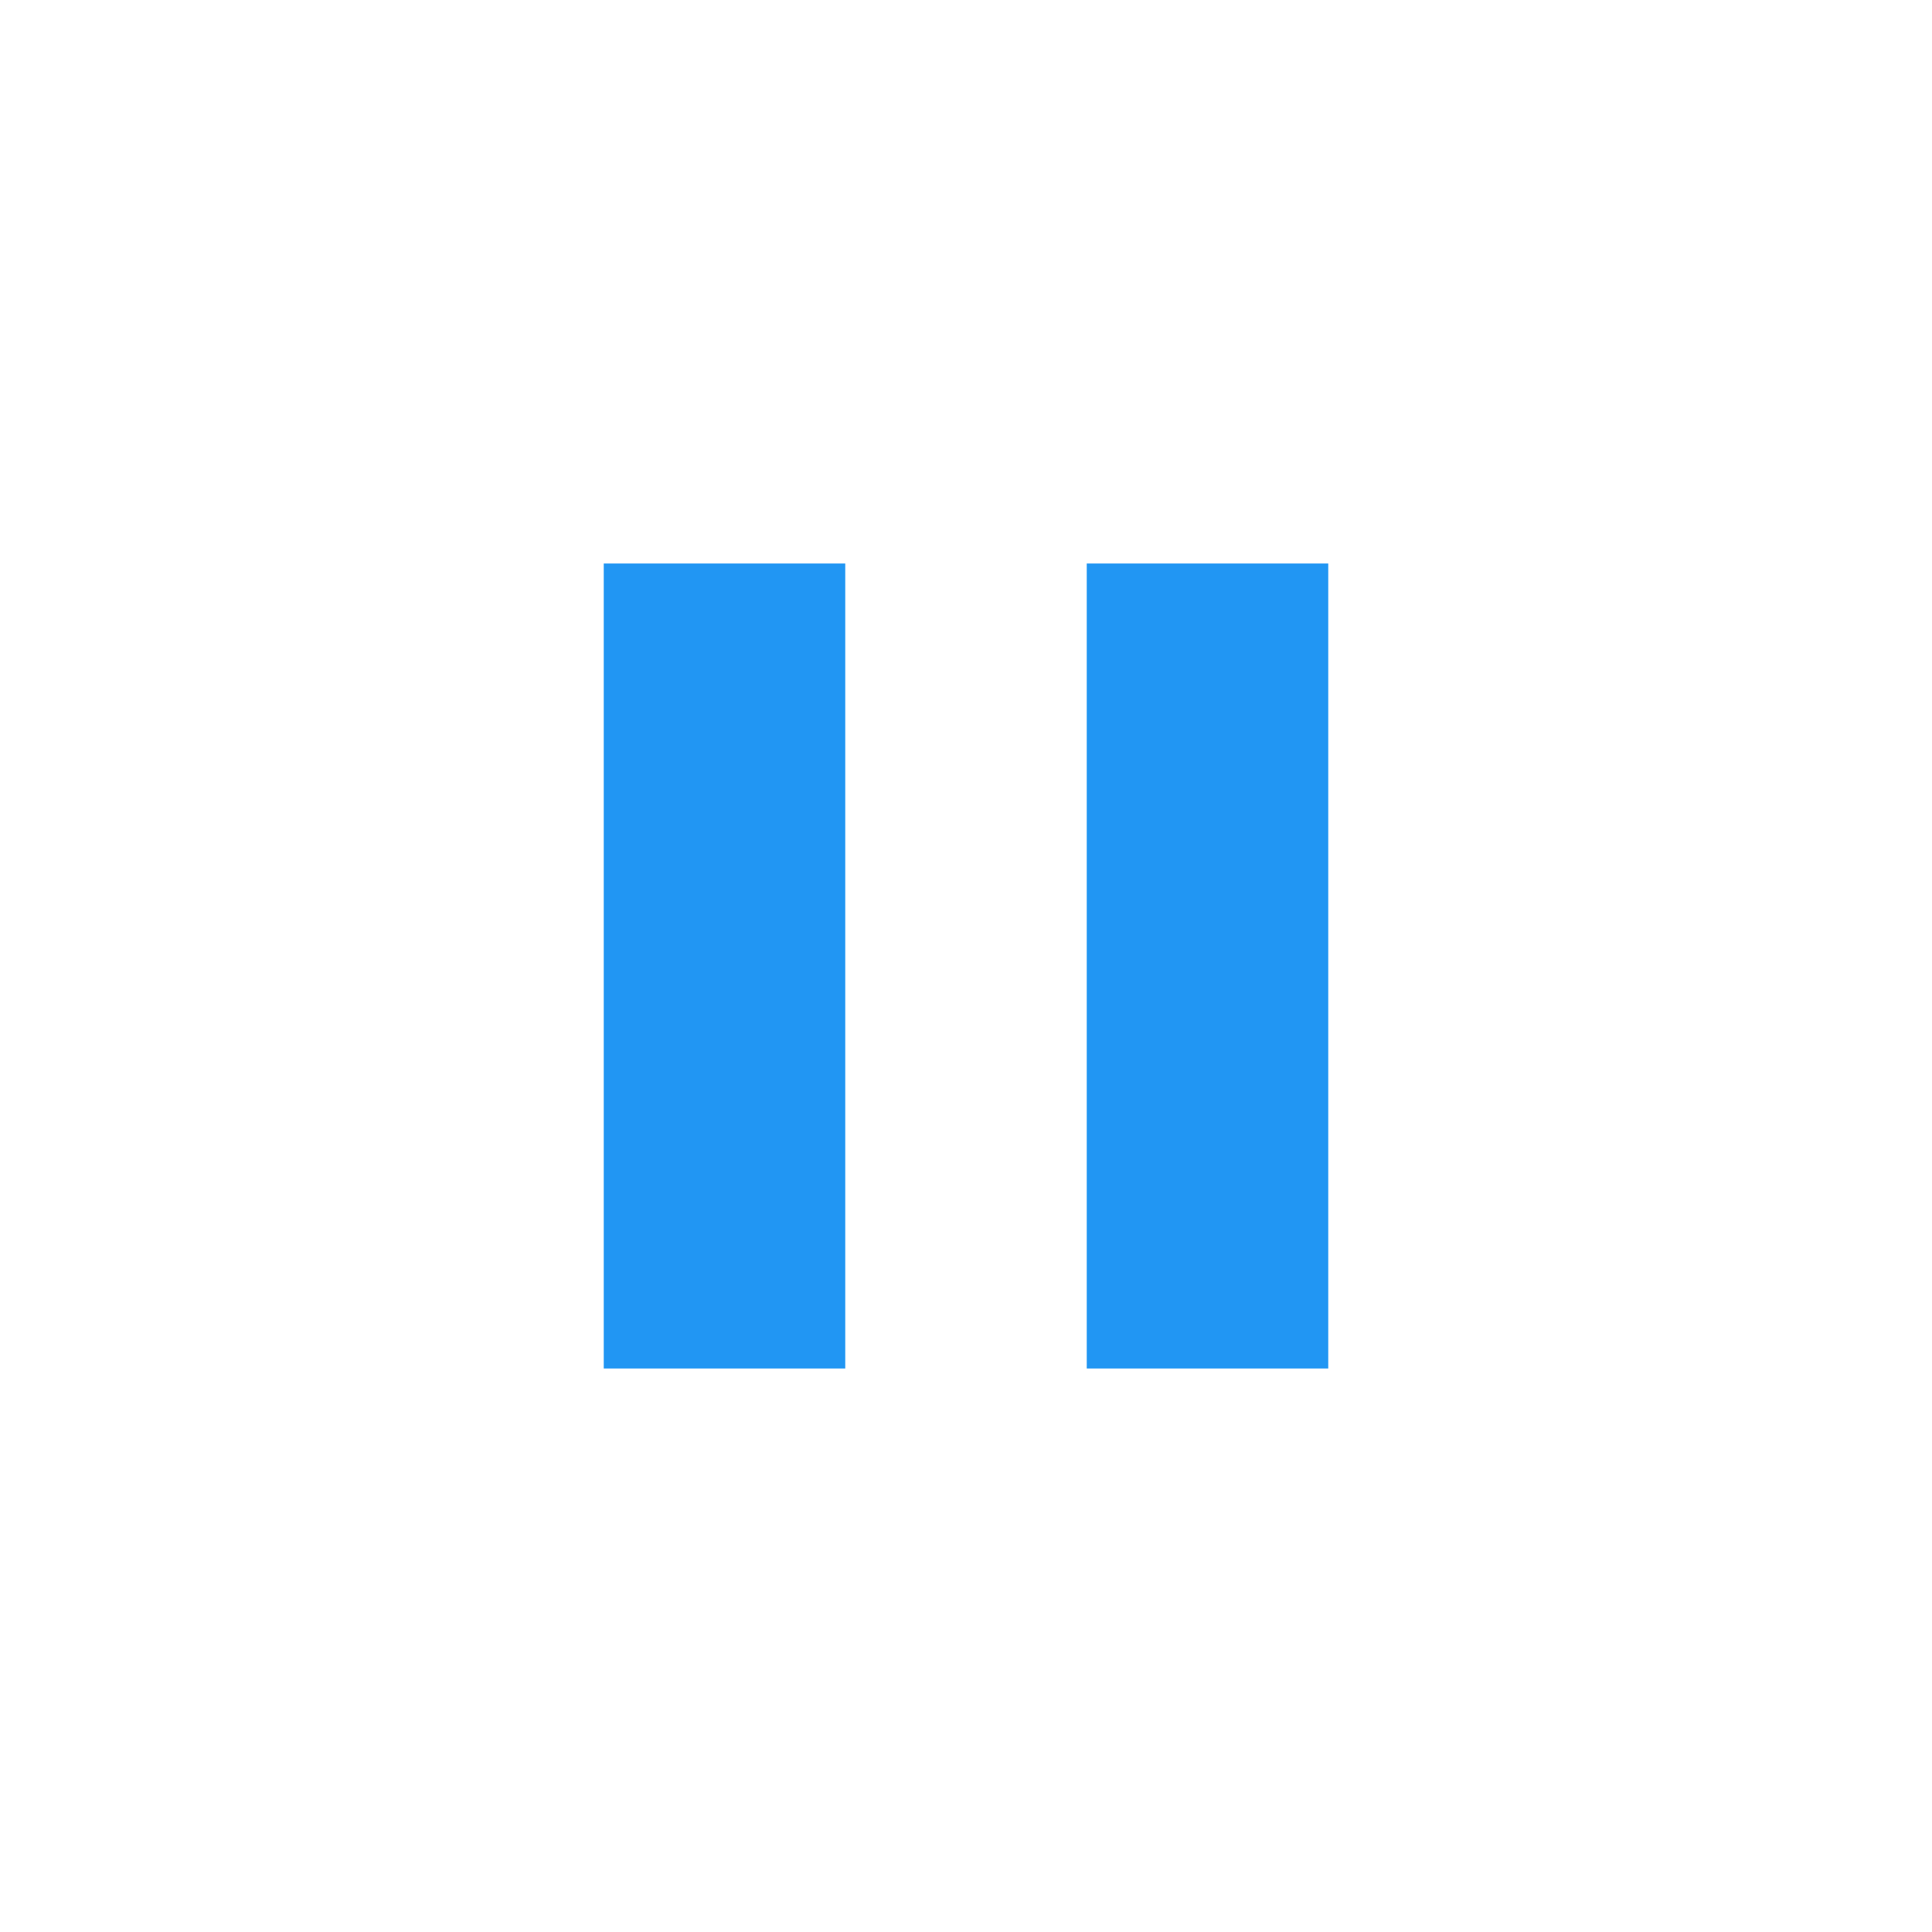
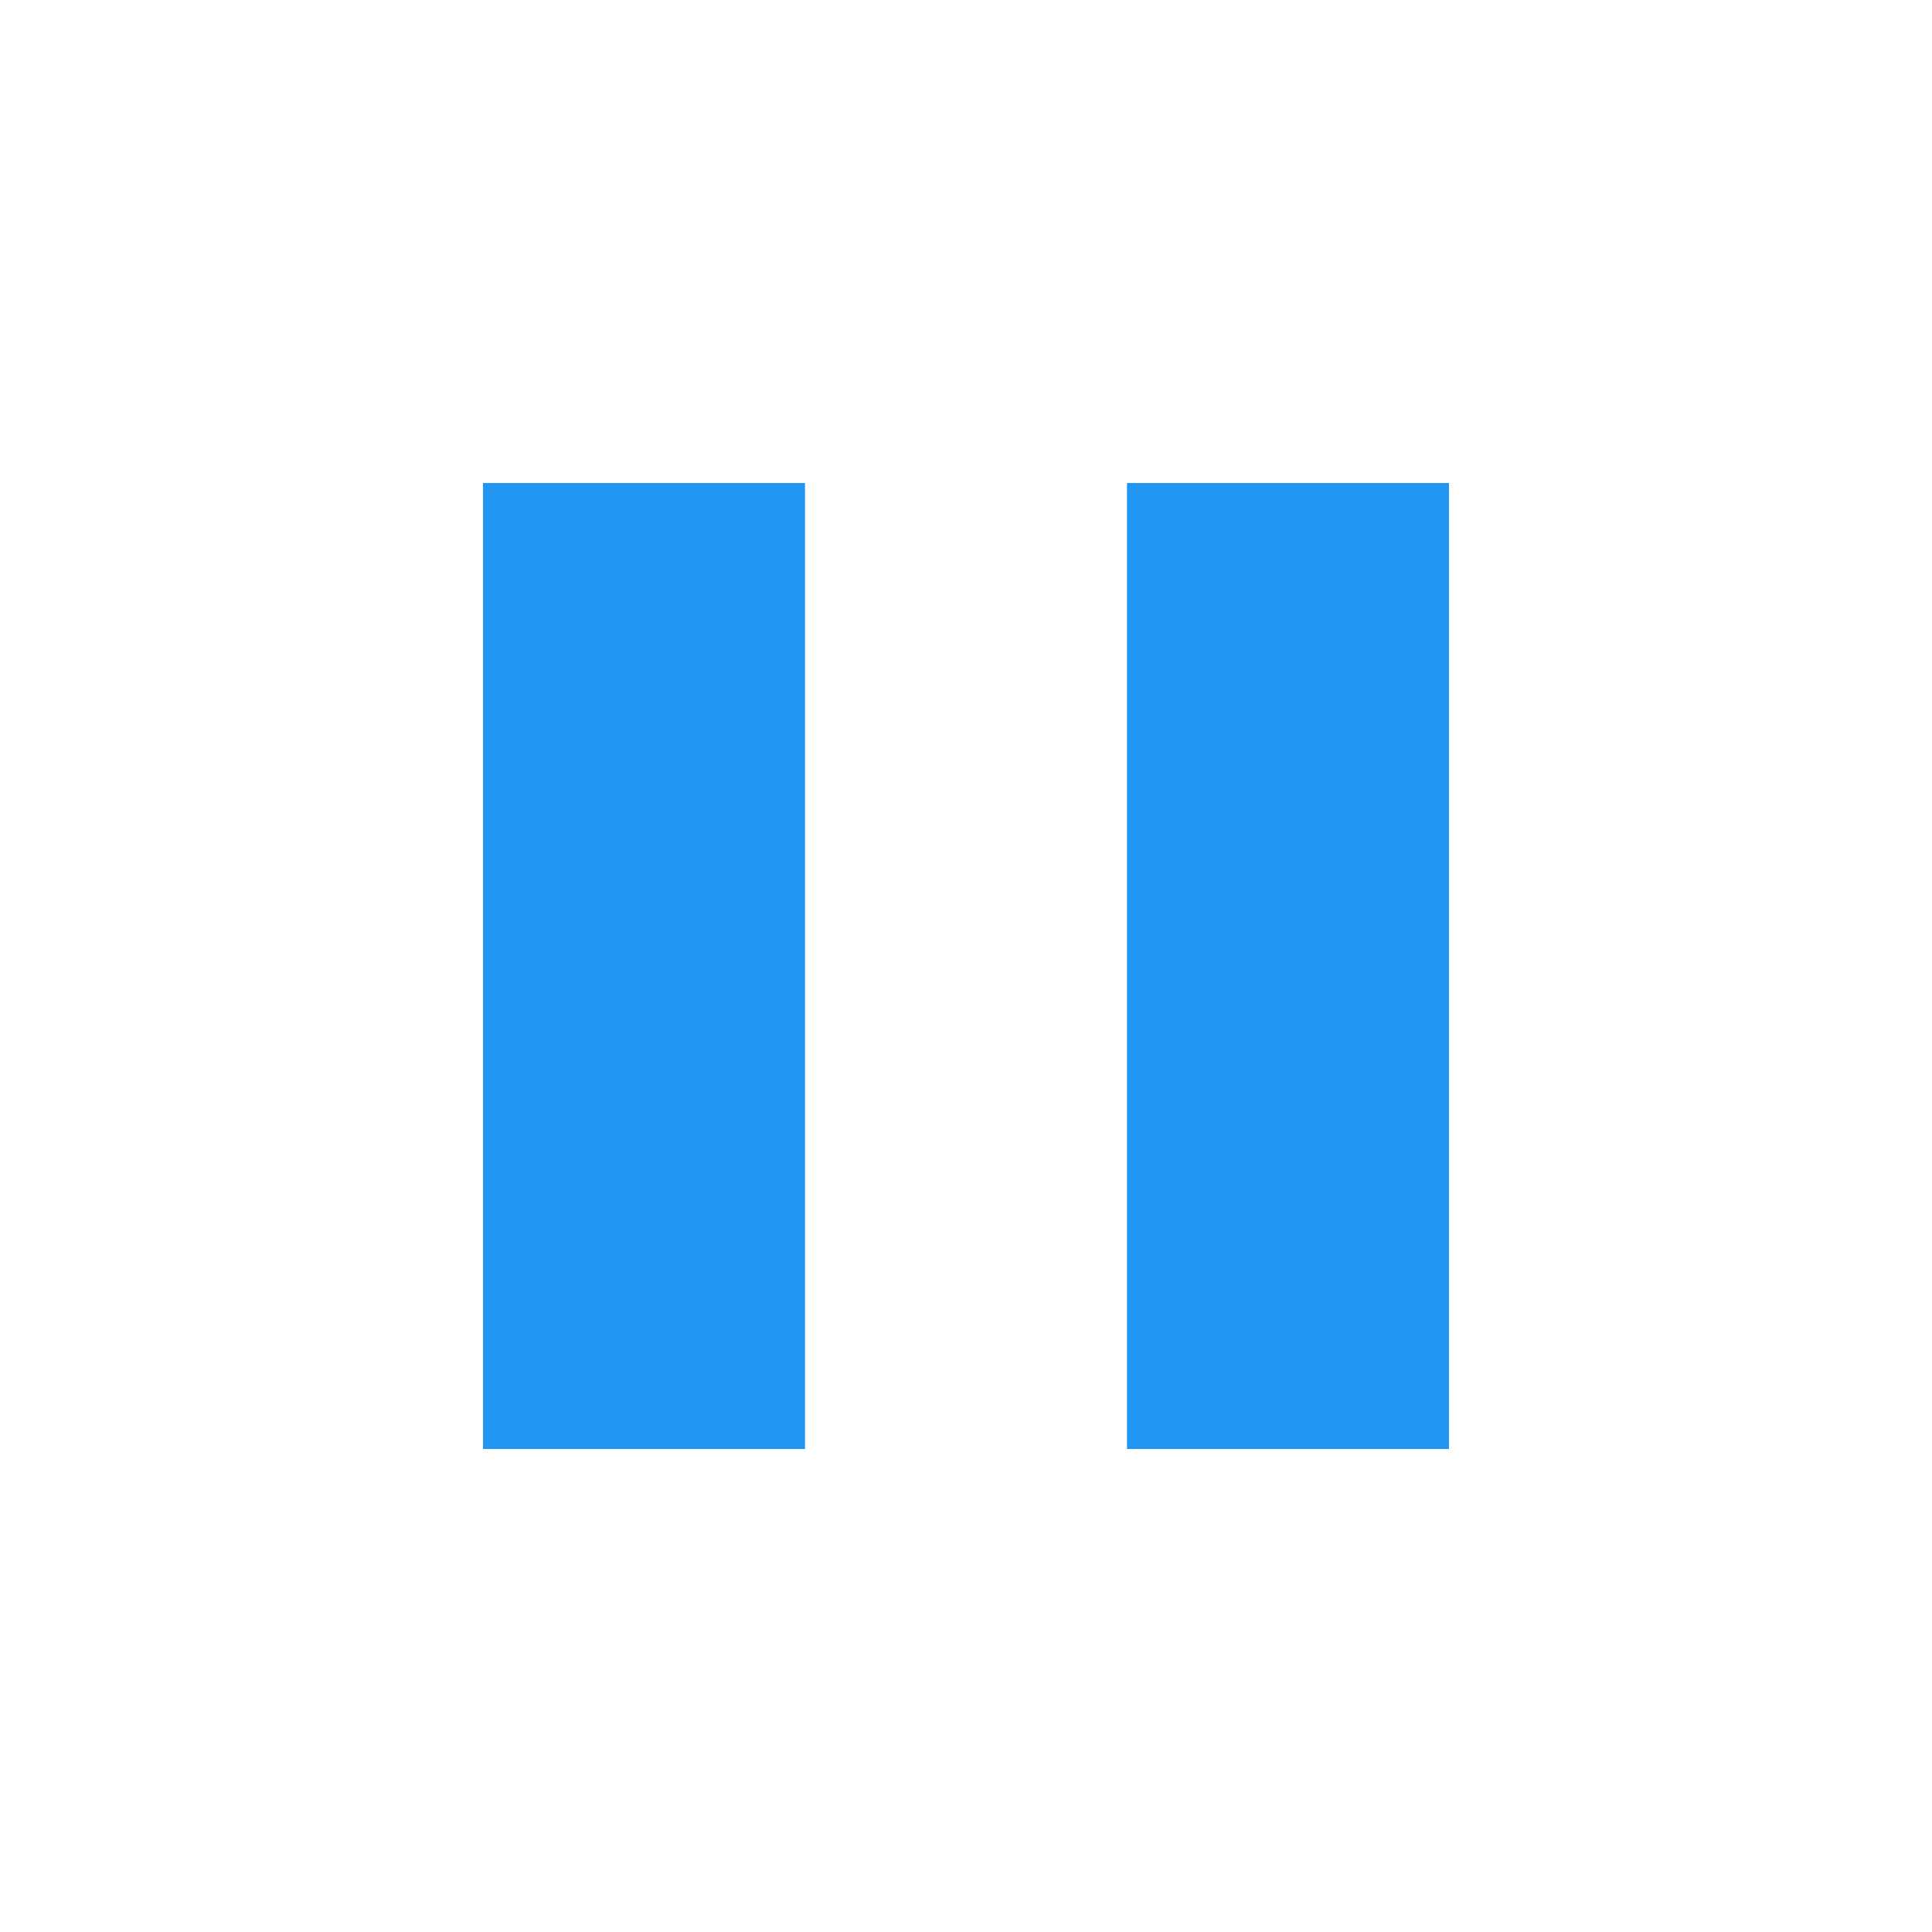
<svg xmlns="http://www.w3.org/2000/svg" contentScriptType="application/ecmascript" contentStyleType="text/css" enable-background="new 0 0 48 48" height="48px" id="????????_1" preserveAspectRatio="xMidYMid meet" style="fill:#000000" version="1.1" viewBox="0 0 48 48" width="48px" x="0px" xml:space="preserve" y="0px" zoomAndPan="magnify">
-   <g>
-     <rect fill="#2196F3" height="20" width="6" x="15" y="14" />
-     <rect fill="#2196F3" height="20" width="6" x="27" y="14" />
+   <defs id="defs11" />
+   <g id="g3" transform="matrix(1.333333,0,0,1.2,-7.999999,-4.8)">
+     <rect height="20" width="6" x="15" y="14" id="rect5" style="fill:#2196f3" />
+     <rect height="20" width="6" x="27" y="14" id="rect7" style="fill:#2196f3" />
  </g>
</svg>
